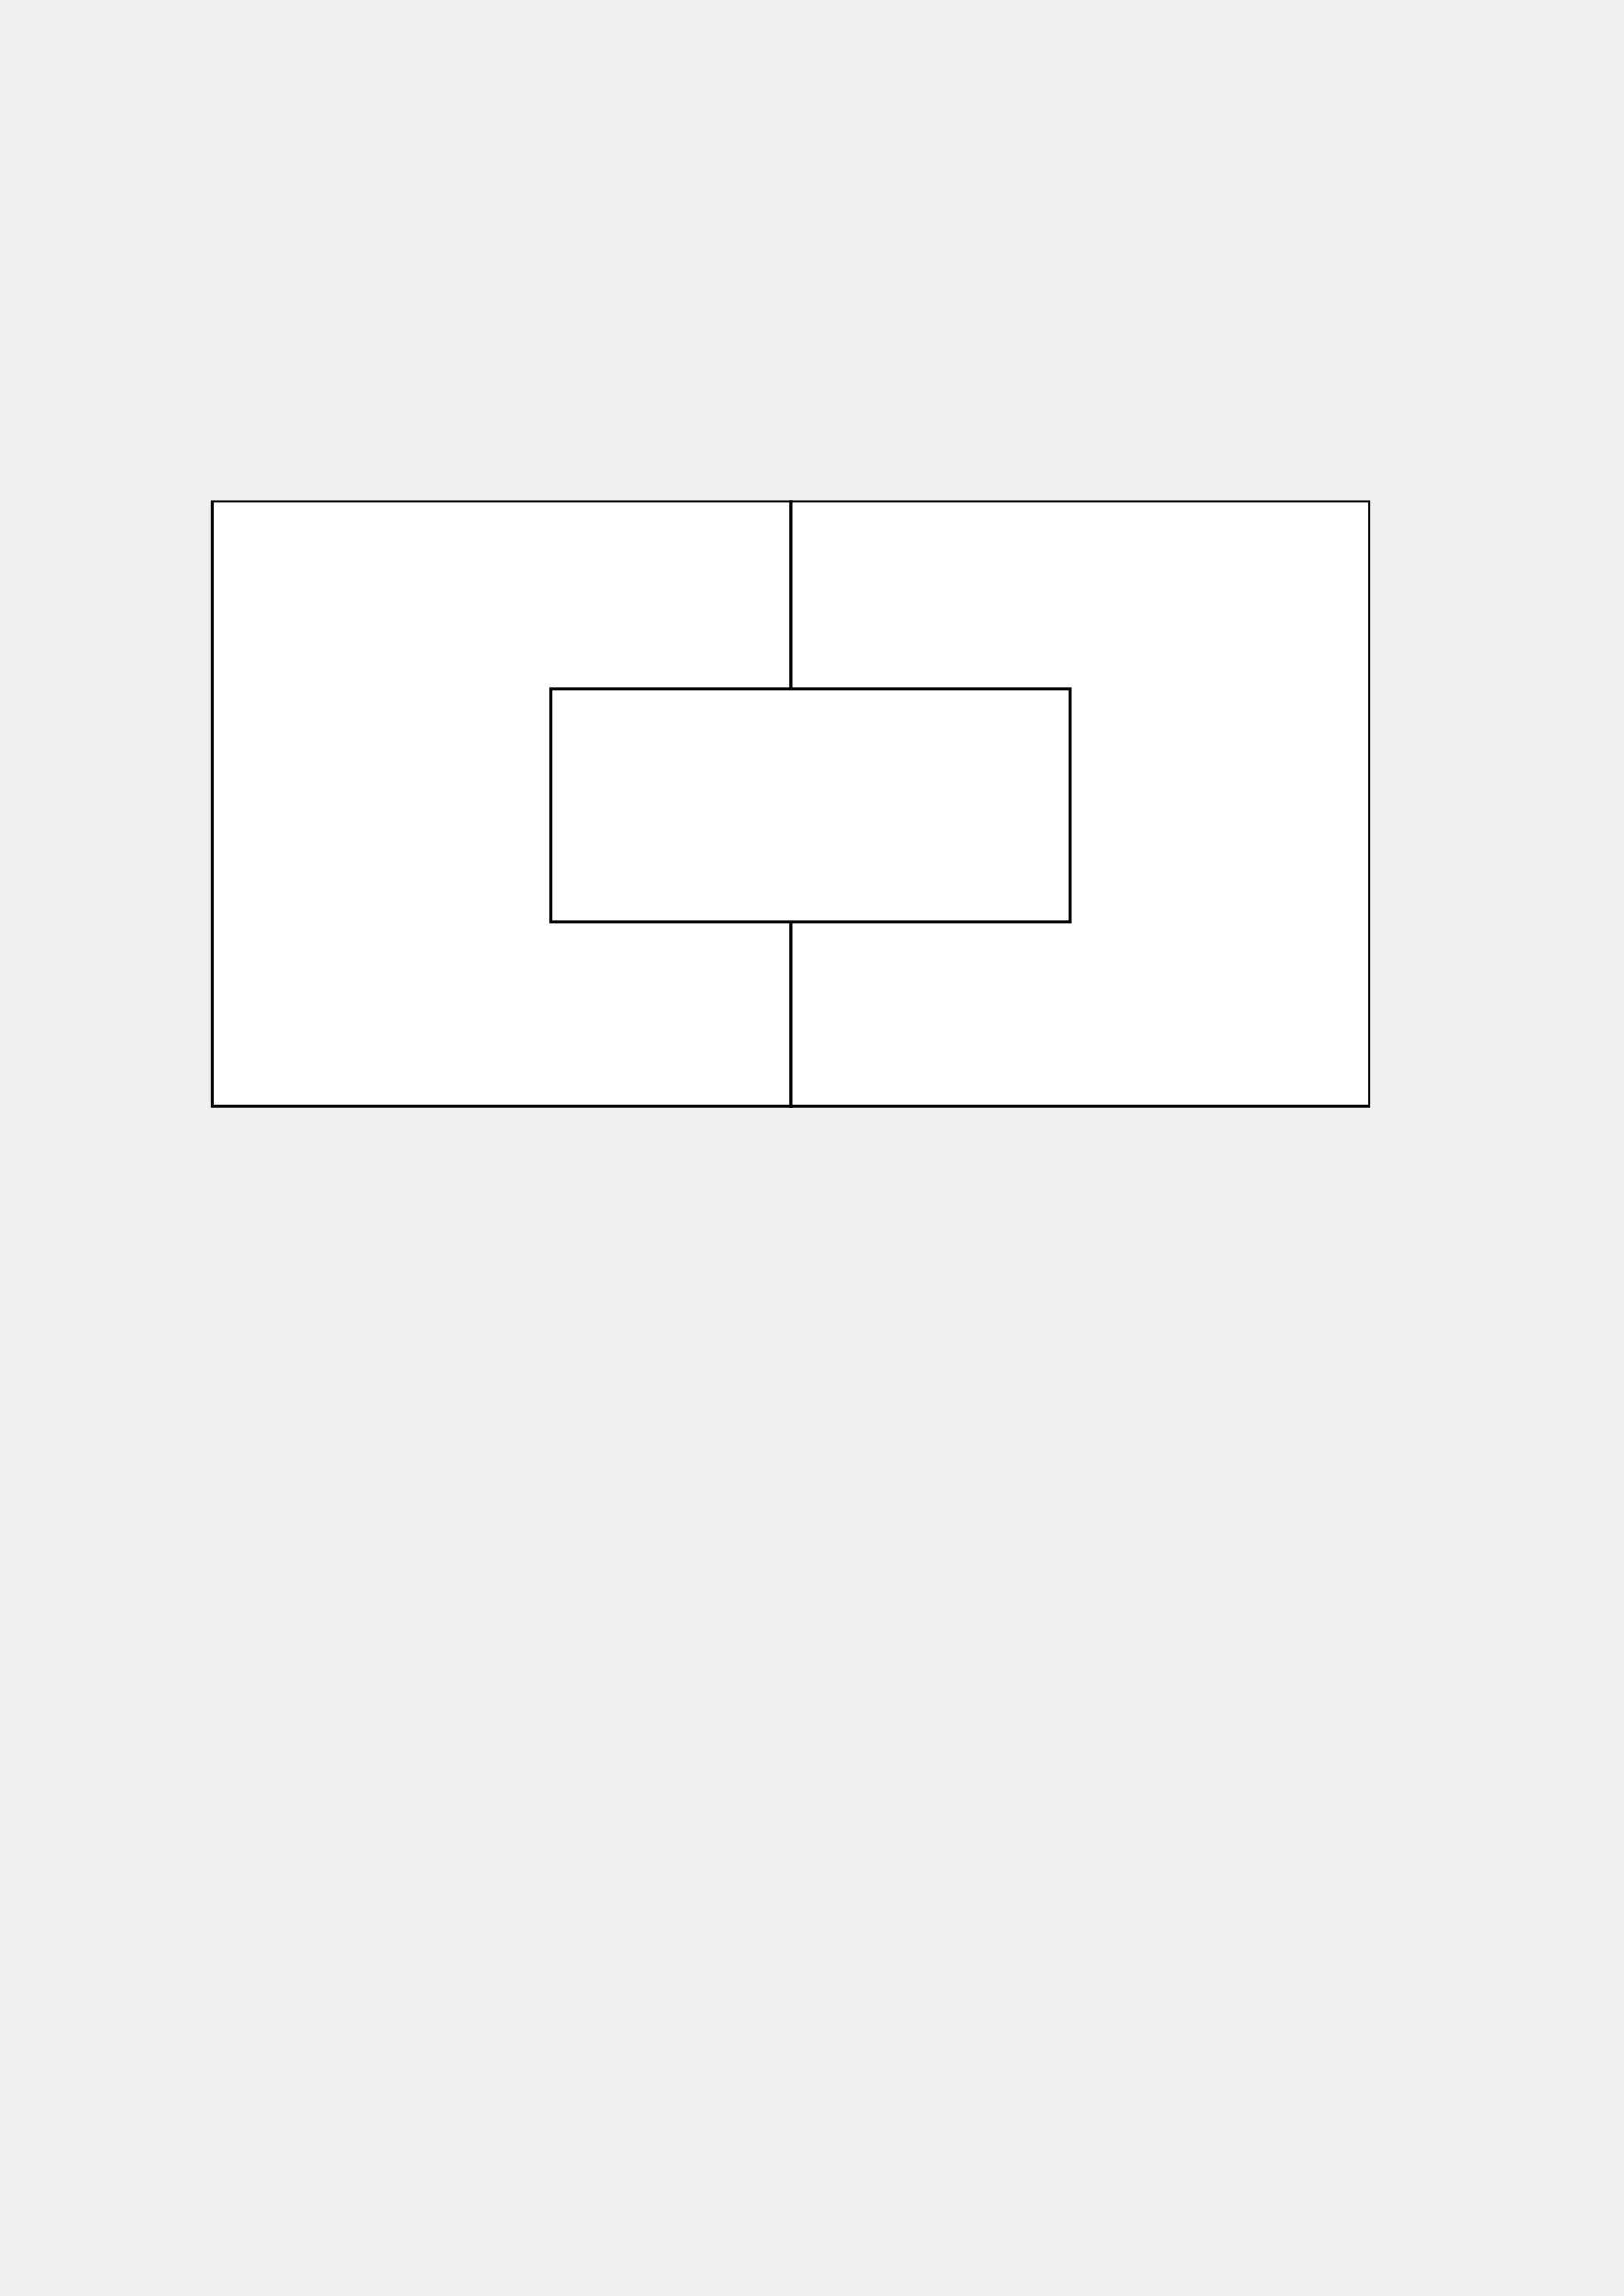
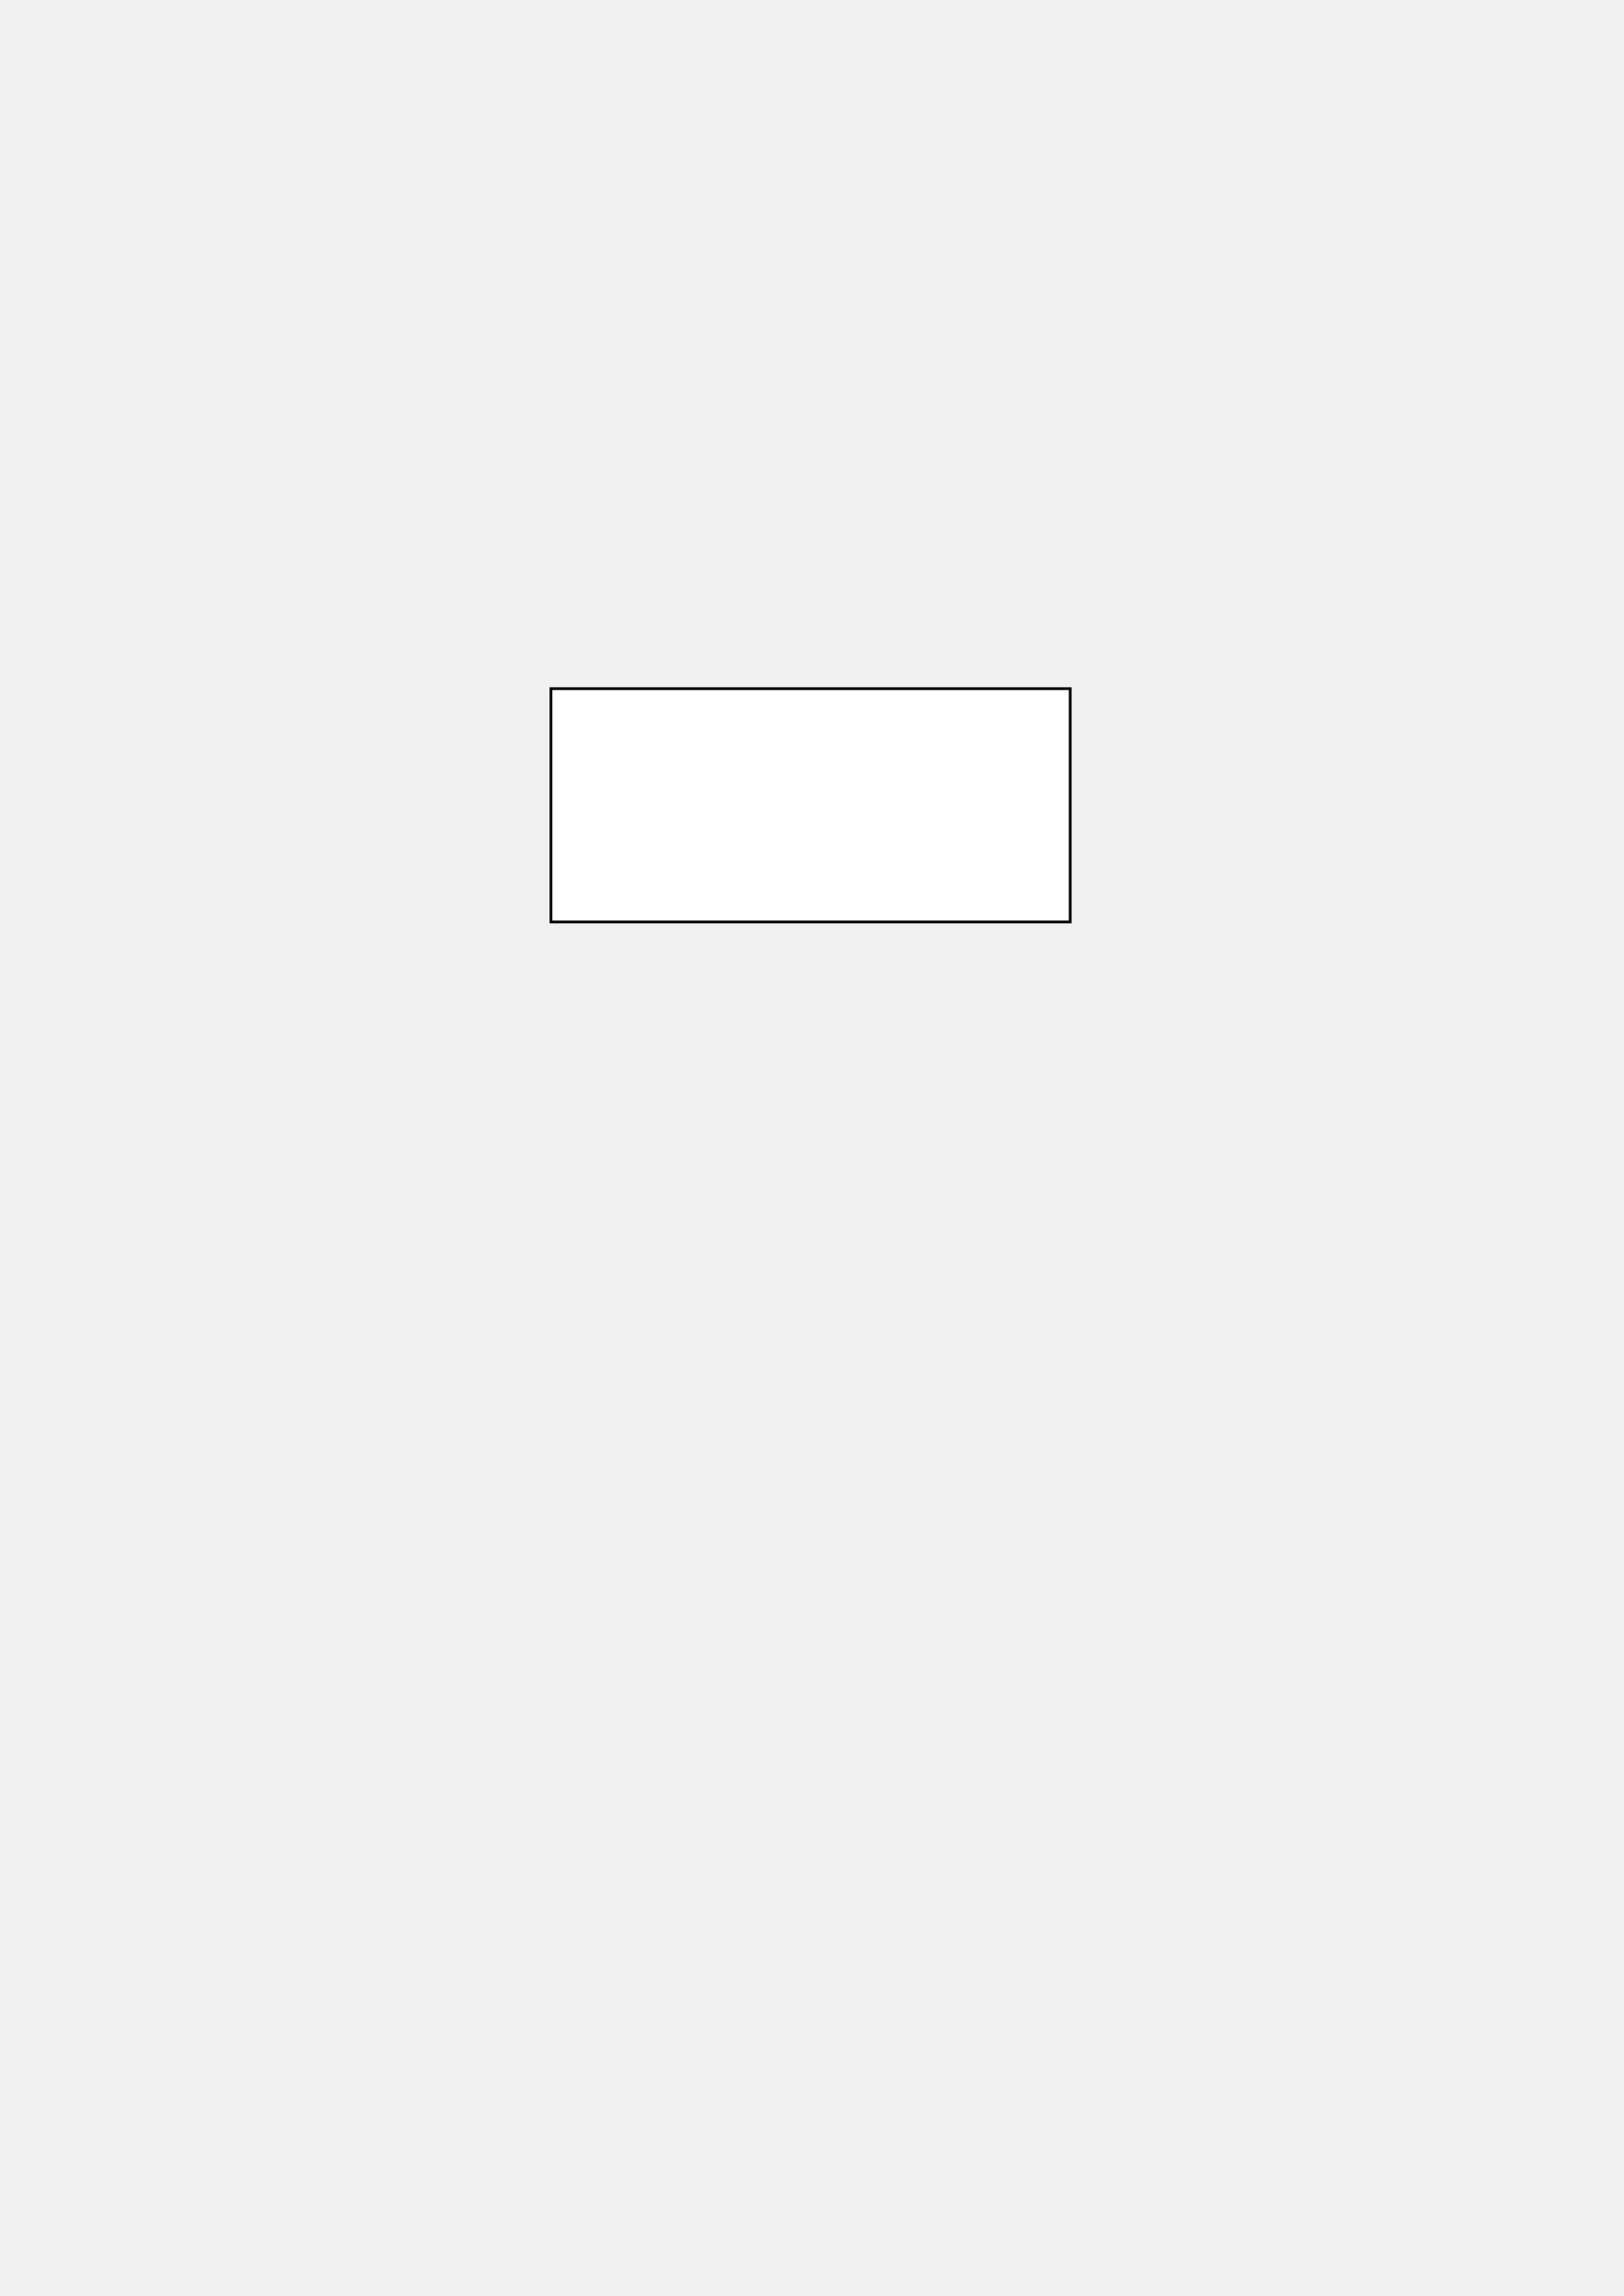
- <svg xmlns="http://www.w3.org/2000/svg" version="1.1" id="Layer_1" x="0px" y="0px" width="595.28px" height="841.89px" viewBox="0 0 595.28 841.89" enable-background="new 0 0 595.28 841.89" xml:space="preserve">
-   <rect x="77.892" y="183.843" fill="#FFFFFF" stroke="#000000" stroke-miterlimit="10" width="212.048" height="221.687" />
-   <rect x="289.94" y="183.843" fill="#FFFFFF" stroke="#000000" stroke-miterlimit="10" width="212.048" height="221.687" />
+ <svg xmlns="http://www.w3.org/2000/svg" version="1.1" id="Layer_1" x="0px" y="0px" width="595.279px" height="841.89px" viewBox="0 0 595.279 841.89" enable-background="new 0 0 595.279 841.89" xml:space="preserve">
  <rect x="201.988" y="252.518" fill="#FFFFFF" stroke="#000000" stroke-miterlimit="10" width="190.362" height="85.542" />
</svg>
